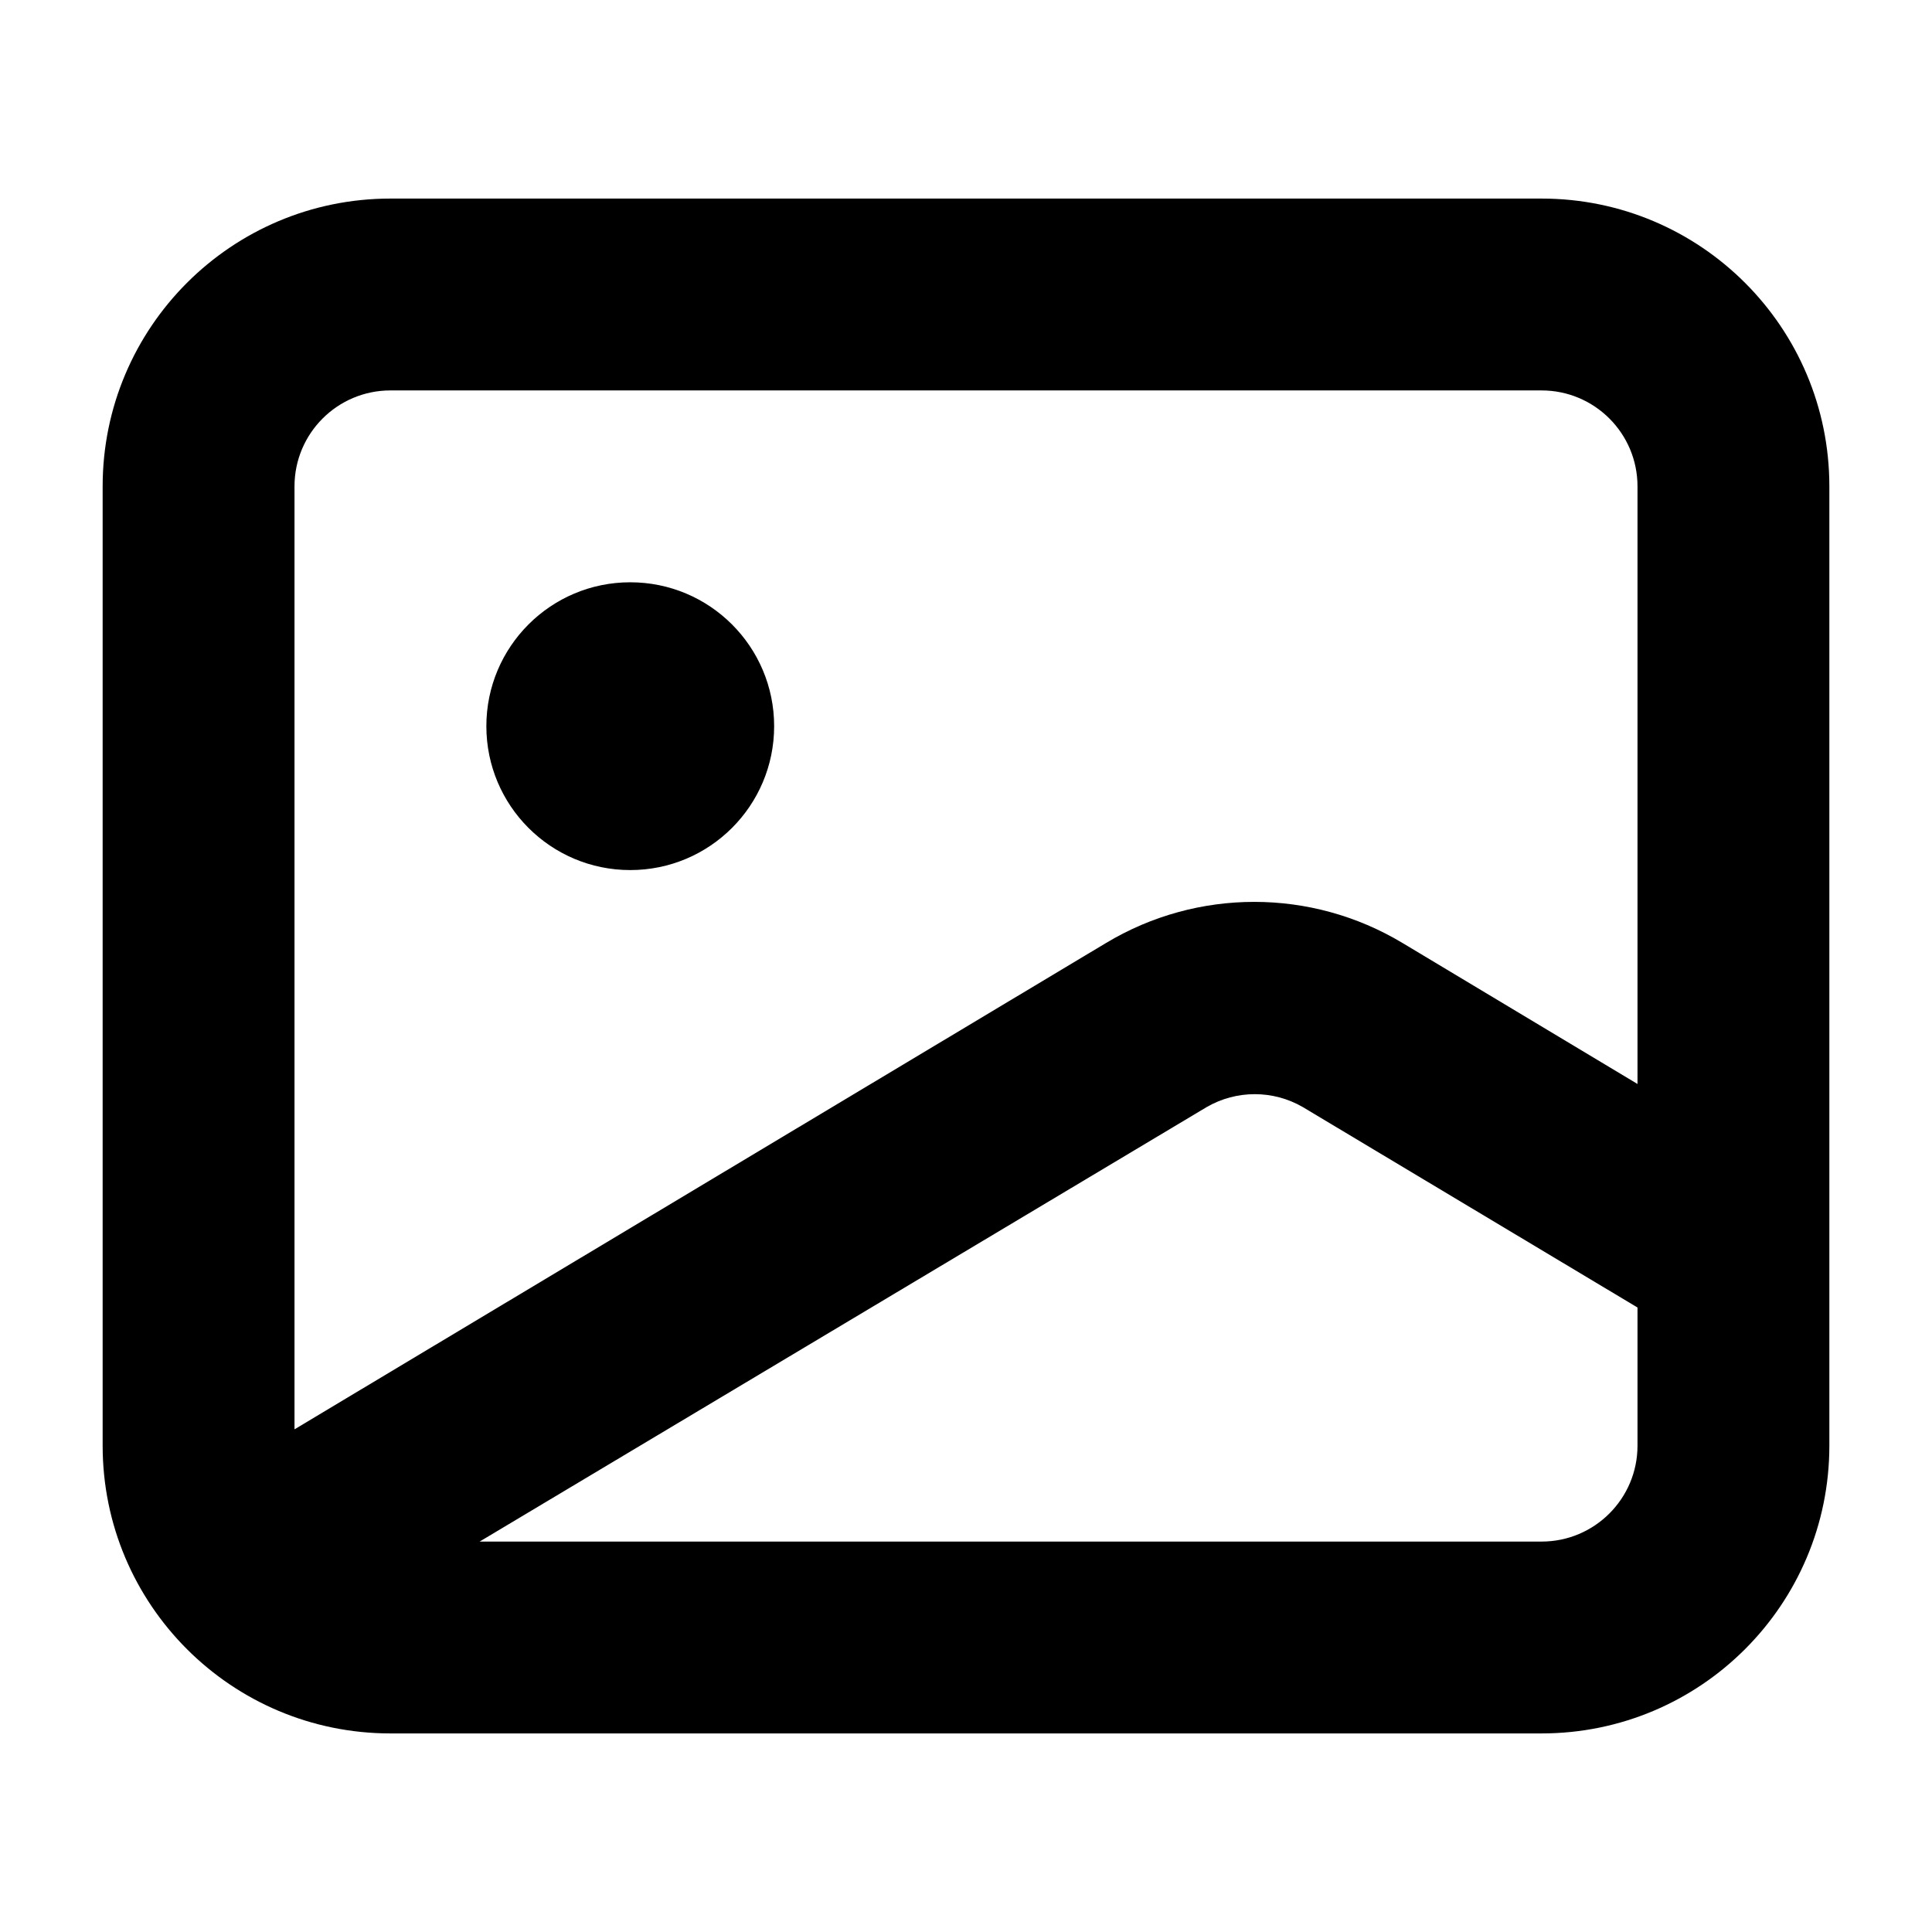
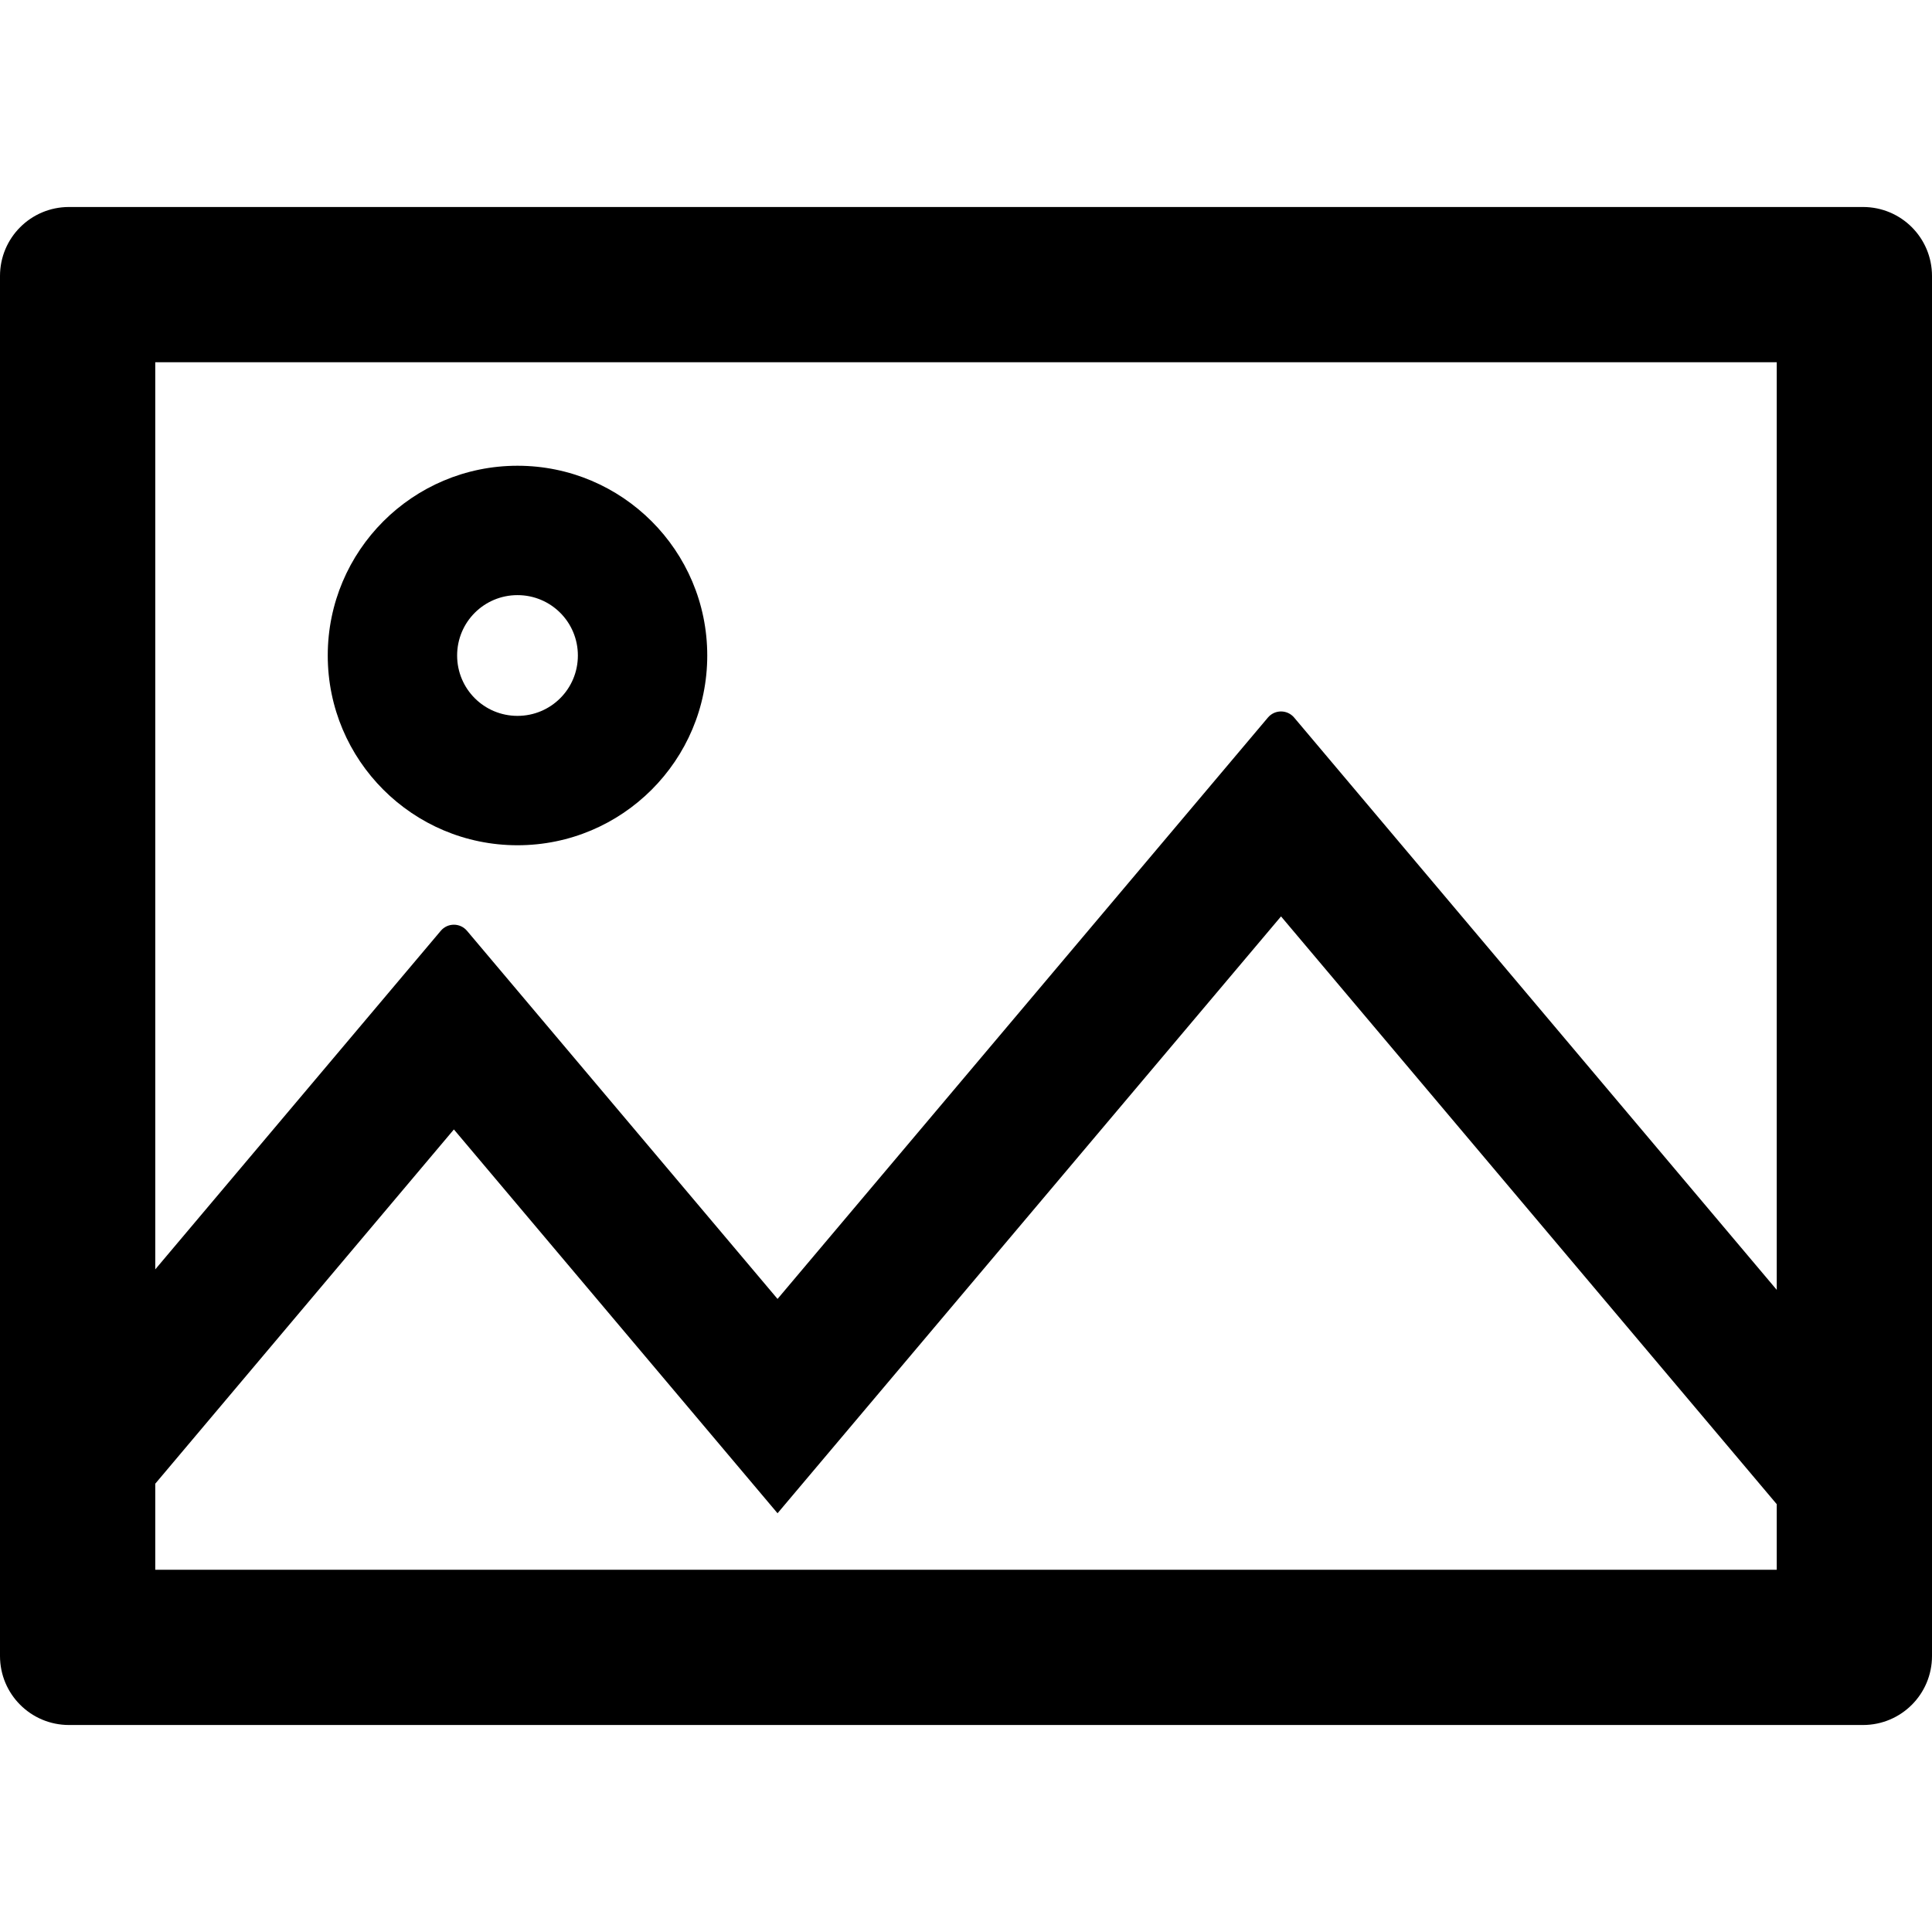
- <svg xmlns="http://www.w3.org/2000/svg" viewBox="0 0 1024 1024" version="1.1" width="144" height="144">
-   <path d="M867.909 574.538V257.78a50.844 50.844 0 0 0-50.844-50.844h-610.129a50.844 50.844 0 0 0-50.844 50.844v499.797l430.141-257.78a152.532 152.532 0 0 1 157.108 0z m0 118.467l-177.446-106.264a50.844 50.844 0 0 0-50.844 0L254.22 817.065h562.844a50.844 50.844 0 0 0 50.844-50.844z m-660.973-587.758h610.129a152.532 152.532 0 0 1 152.532 152.532v508.441a152.532 152.532 0 0 1-152.532 152.532h-610.129a152.532 152.532 0 0 1-152.532-152.532v-508.441a152.532 152.532 0 0 1 152.532-152.532z m127.11 355.909a76.266 76.266 0 1 1 76.266-76.266 76.266 76.266 0 0 1-76.266 76.266z" fill="currentColor" p-id="22086" />
+ <svg viewBox="64 64 896 896">
+   <path fill="currentColor" d="M928 160H96c-17.7 0-32 14.3-32 32v640c0 17.7 14.3 32 32 32h832c17.7 0 32-14.3 32-32V192c0-17.7-14.3-32-32-32zm-40 632H136v-39.9l138.5-164.3 150.1 178L658.1 489 888 761.6V792zm0-129.8L664.2 396.8c-3.2-3.8-9-3.8-12.2 0L424.6 666.4l-144-170.7c-3.2-3.8-9-3.8-12.2 0L136 652.7V232h752v430.2zM304 456a88 88 0 1 0 0-176 88 88 0 0 0 0 176zm0-116c15.5 0 28 12.5 28 28s-12.5 28-28 28-28-12.5-28-28 12.5-28 28-28z" />
</svg>
